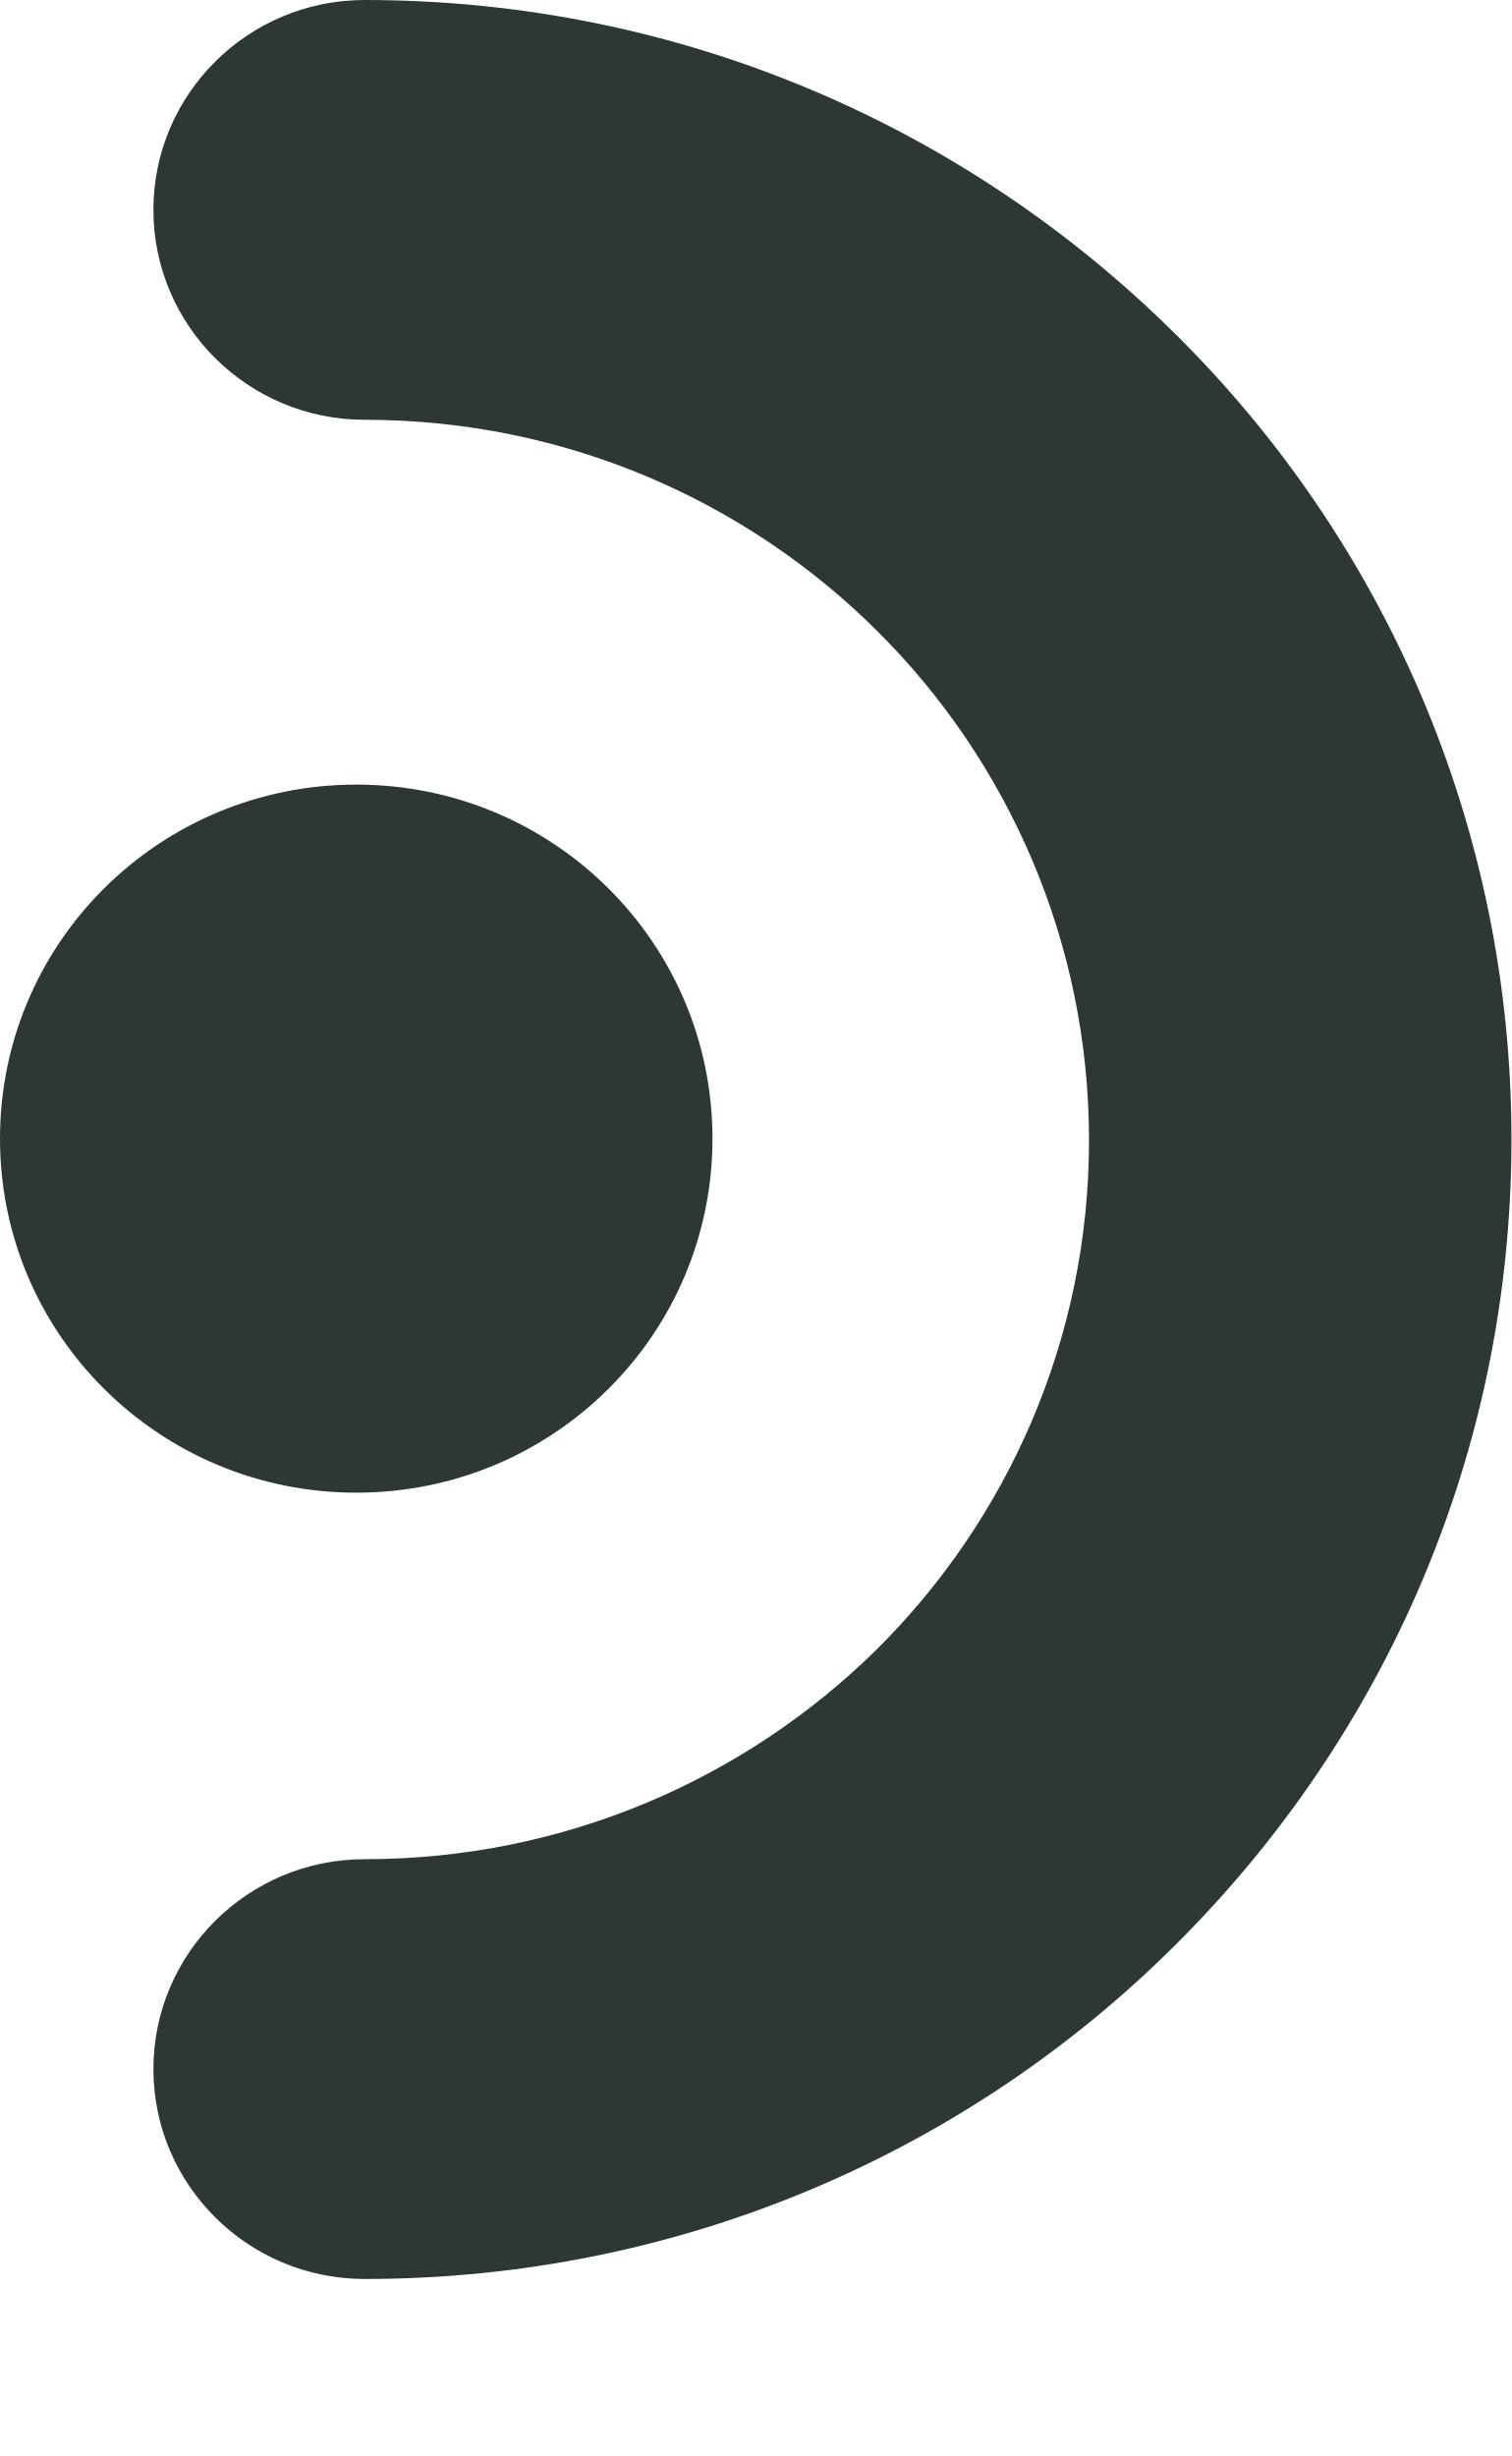
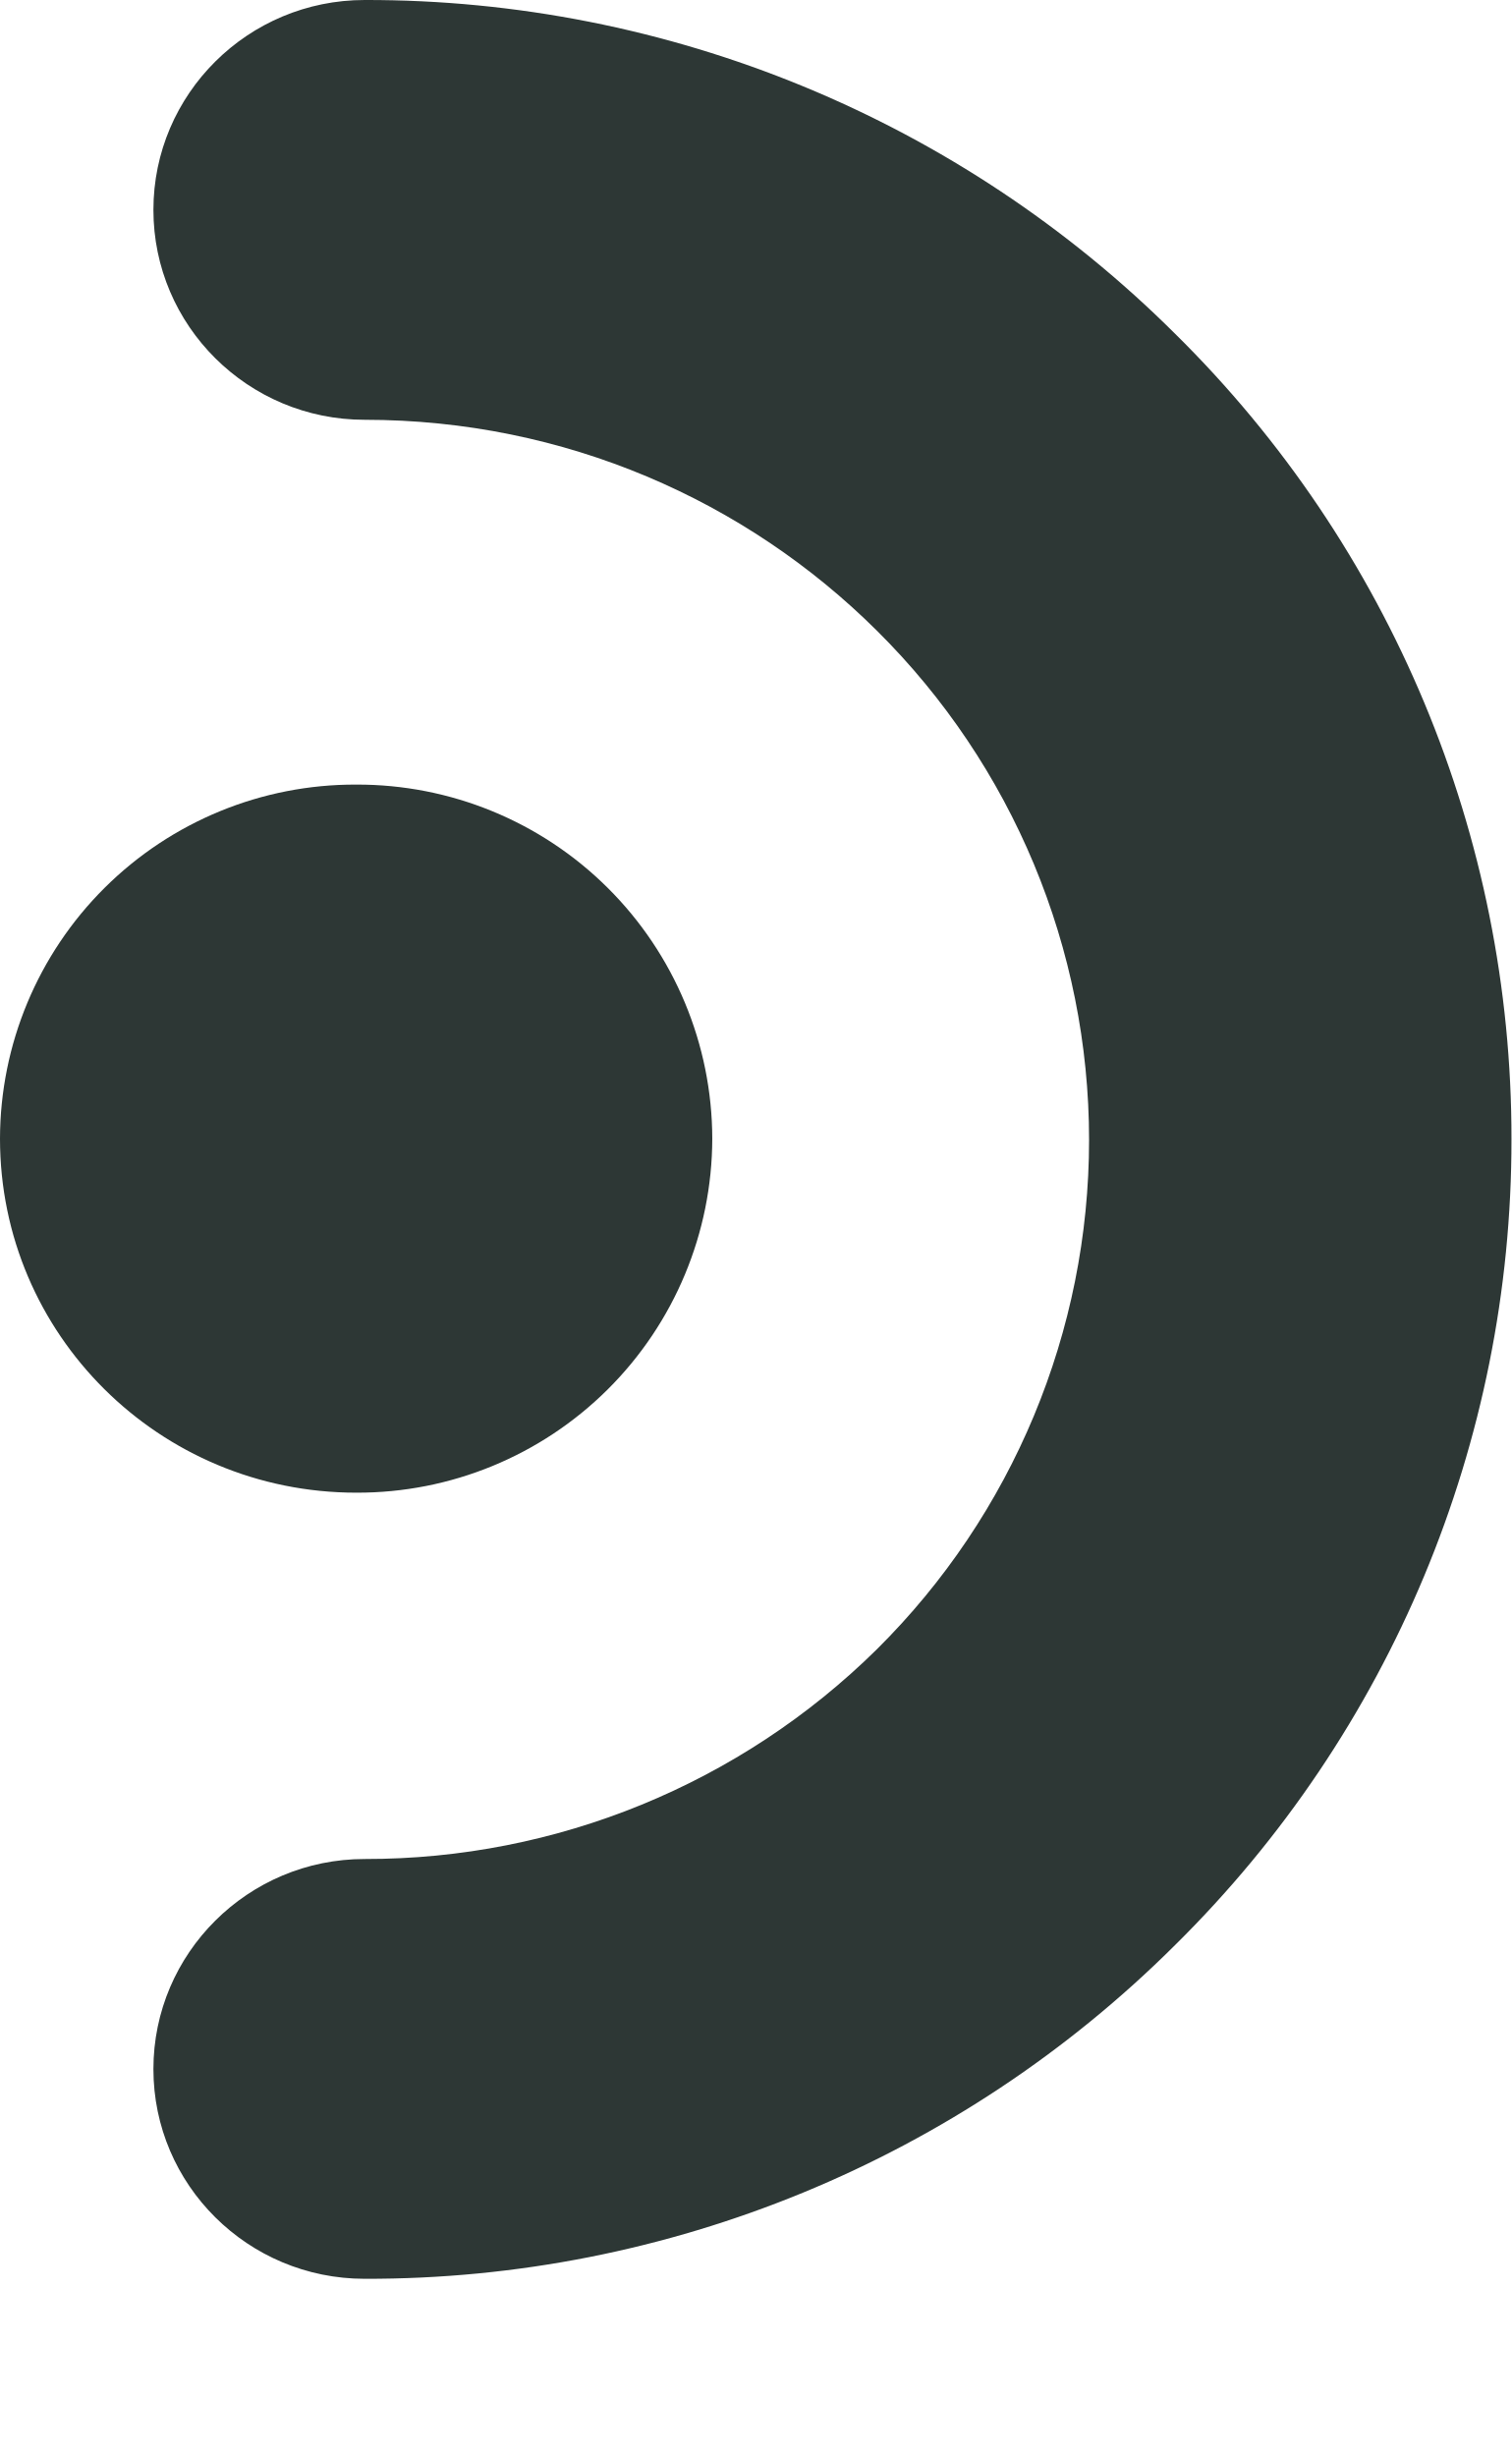
<svg xmlns="http://www.w3.org/2000/svg" width="8" height="13" viewBox="0 0 8 13" fill="none">
-   <path d="M1.93 9.841C1.313 9.841 0.812 10.339 0.812 10.952C0.812 11.565 1.313 12.063 1.93 12.063C3.607 12.063 5.125 11.388 6.221 10.295C7.321 9.201 8 7.698 8 6.031C8 4.365 7.321 2.857 6.221 1.768C5.12 0.675 3.607 0 1.93 0C1.313 0 0.812 0.498 0.812 1.111C0.812 1.724 1.313 2.222 1.93 2.222C2.991 2.222 3.949 2.65 4.641 3.338C5.333 4.025 5.764 4.982 5.764 6.036C5.764 7.089 5.333 8.042 4.641 8.73C3.949 9.413 2.991 9.841 1.93 9.841Z" fill="#2D3735" />
-   <path fill-rule="evenodd" clip-rule="evenodd" d="M0 6.027C0 7.063 0.843 7.901 1.886 7.901C2.928 7.901 3.771 7.063 3.771 6.027C3.771 4.991 2.928 4.153 1.886 4.153C0.843 4.153 0 4.991 0 6.027Z" fill="#2D3735" />
+   <path d="M1.93 9.84c-.617 0-1.118.499-1.118 1.112 0 .613.501 1.11 1.118 1.11a6.054 6.054 0 004.29-1.767A5.985 5.985 0 008 6.03a5.977 5.977 0 00-1.78-4.263A6.062 6.062 0 001.93 0C1.313 0 .812.498.812 1.111s.501 1.111 1.118 1.111c1.06 0 2.019.428 2.711 1.116a3.797 3.797 0 010 5.392 3.85 3.85 0 01-2.71 1.11z" fill="#2D3735" />
+   <path fill-rule="evenodd" clip-rule="evenodd" d="M0 6.027c0 1.036.843 1.874 1.886 1.874A1.878 1.878 0 003.77 6.027a1.878 1.878 0 00-1.885-1.874A1.878 1.878 0 000 6.027z" fill="#2D3735" />
</svg>
